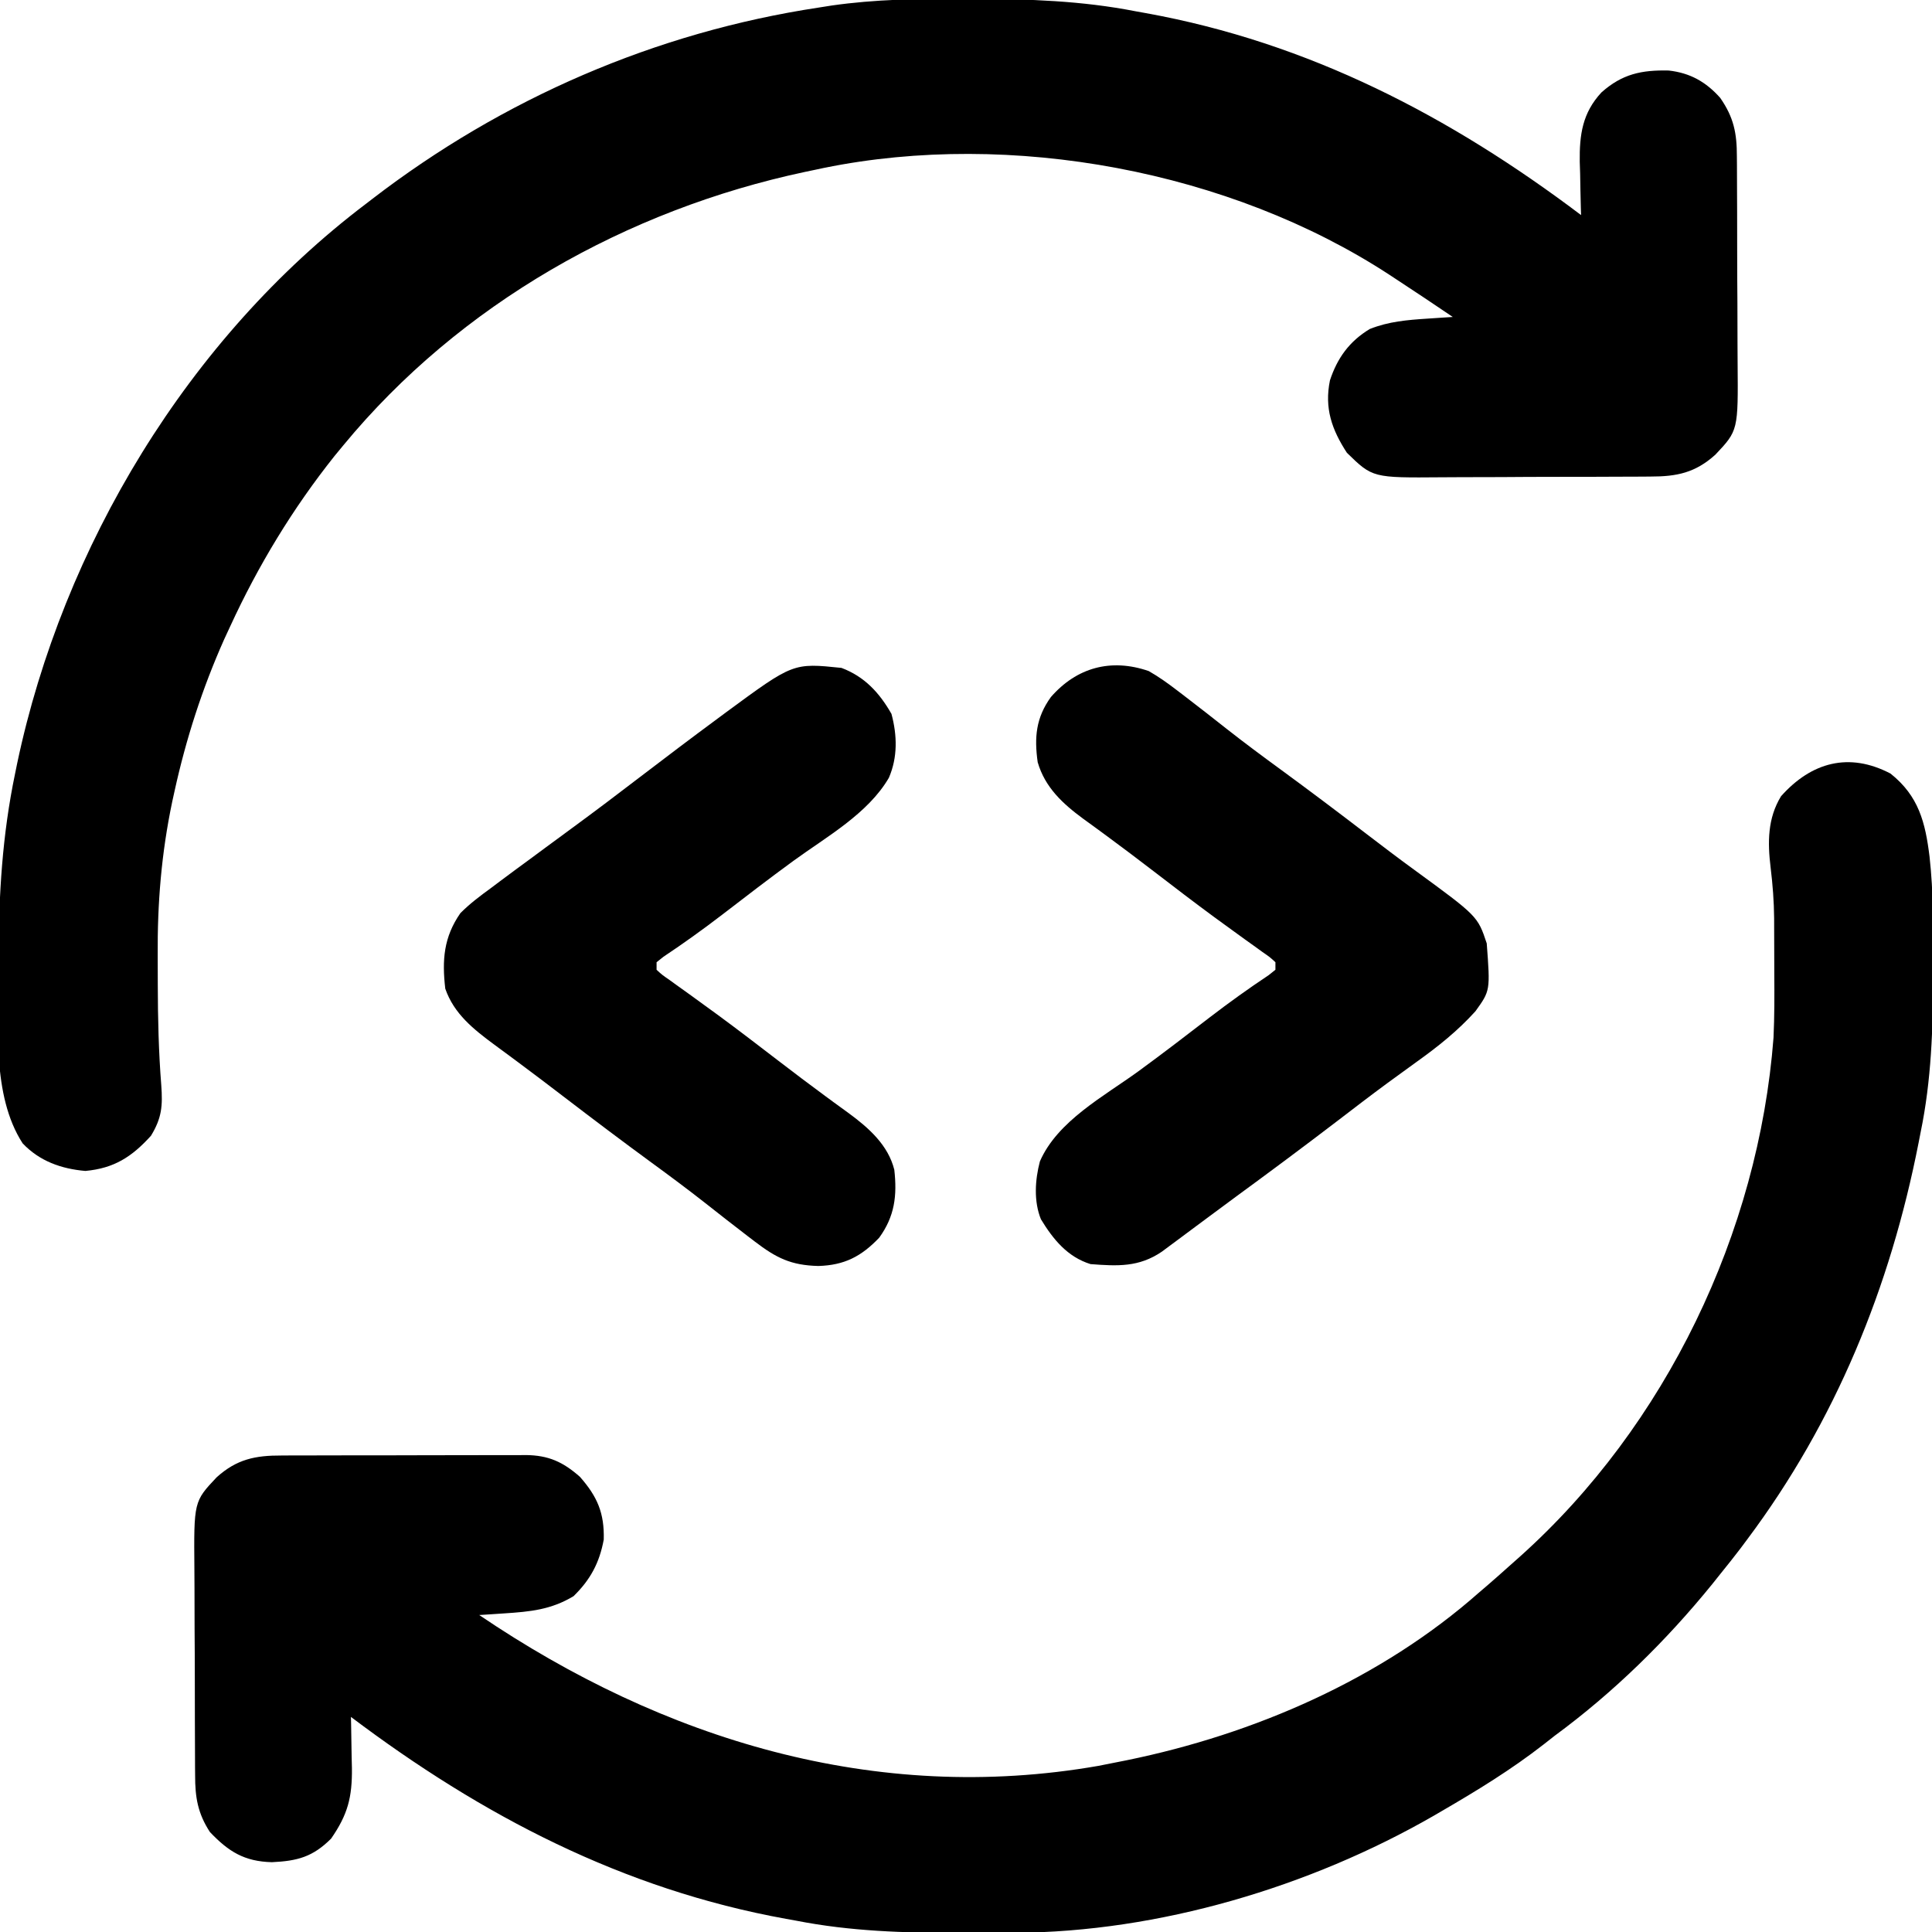
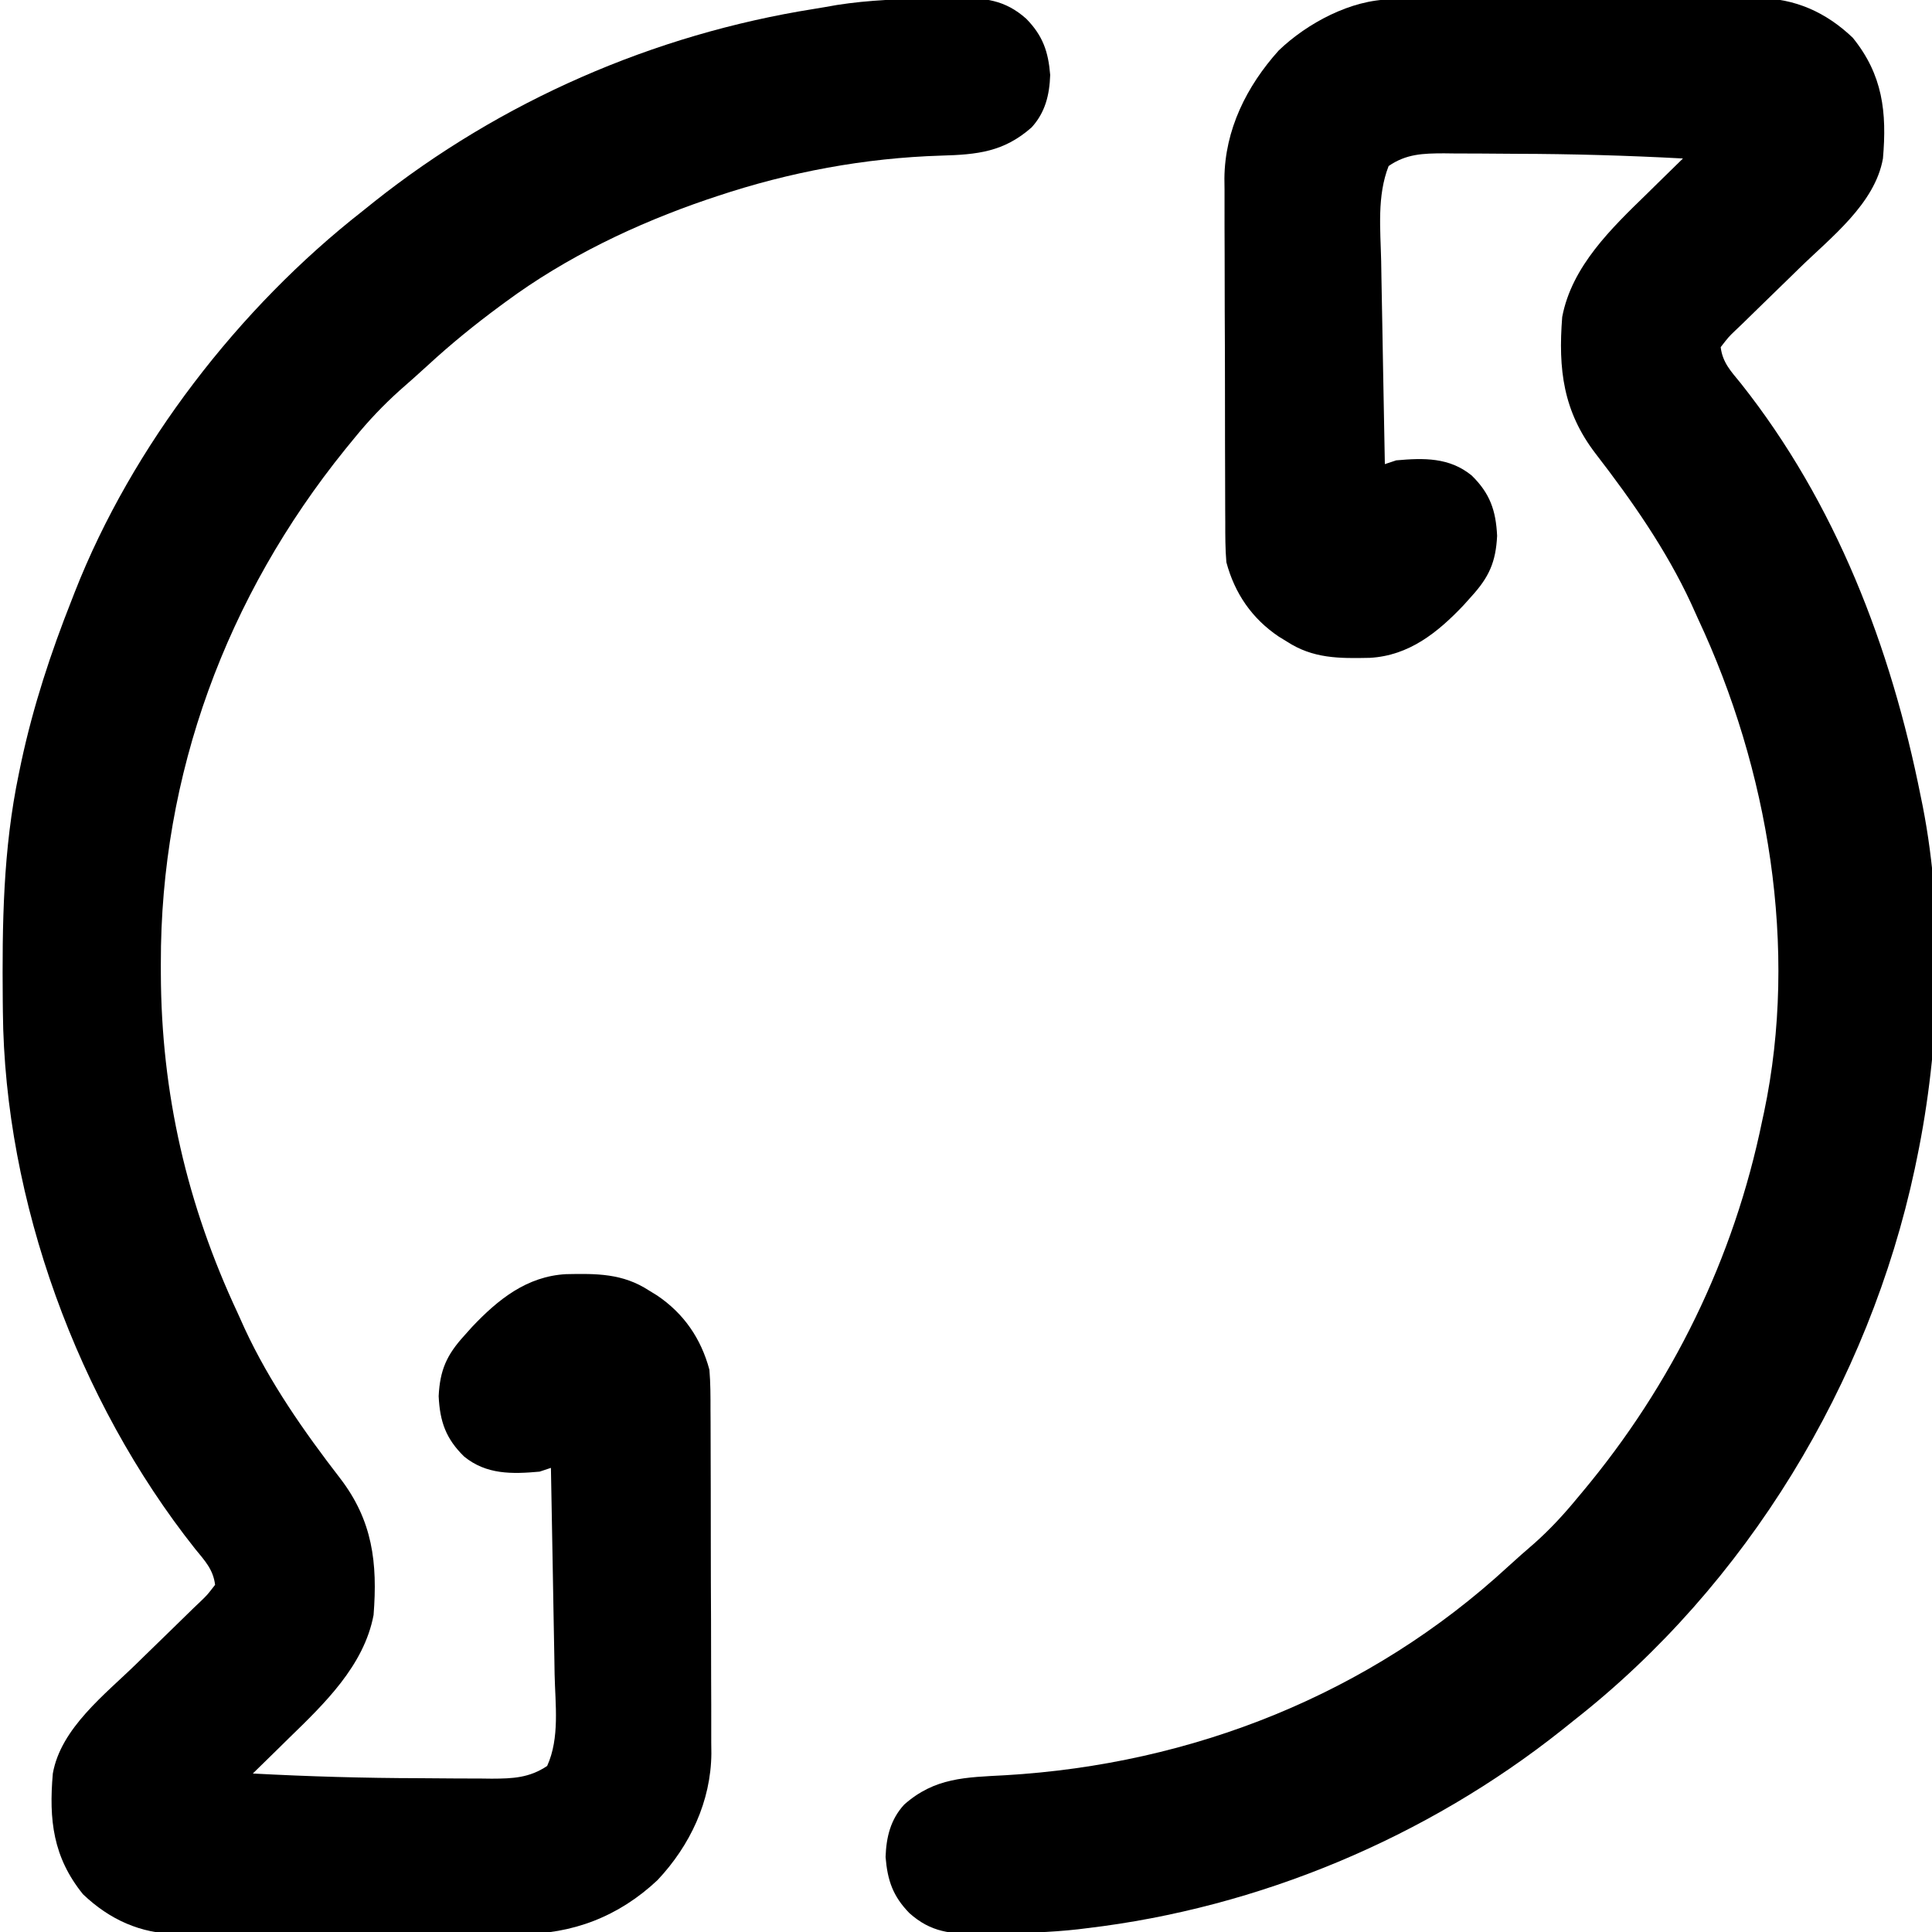
<svg xmlns="http://www.w3.org/2000/svg" version="1.1" width="512" height="512">
-   <path d="M0 0 C0.996 0.002 1.992 0.004 3.018 0.006 C17.531 0.05 31.661 0.508 45.938 3.312 C46.833 3.473 47.729 3.634 48.651 3.8 C91.84 11.614 129.266 31.141 163.938 57.312 C163.917 56.658 163.896 56.003 163.874 55.328 C163.79 52.323 163.739 49.318 163.688 46.312 C163.654 45.283 163.62 44.253 163.586 43.191 C163.494 35.985 164.3 30.223 169.35 24.793 C174.862 19.892 179.993 18.846 187.152 19 C192.833 19.637 197.034 21.999 200.812 26.25 C204.408 31.431 205.236 35.589 205.228 41.822 C205.235 42.56 205.241 43.299 205.248 44.061 C205.267 46.495 205.271 48.929 205.273 51.363 C205.28 53.063 205.287 54.763 205.294 56.463 C205.306 60.025 205.309 63.587 205.308 67.148 C205.308 71.698 205.335 76.247 205.37 80.796 C205.392 84.307 205.396 87.819 205.395 91.33 C205.397 93.007 205.406 94.683 205.422 96.359 C205.573 114.396 205.573 114.396 199.525 120.81 C194.209 125.61 189.293 126.612 182.337 126.603 C181.588 126.61 180.839 126.616 180.068 126.623 C177.601 126.642 175.135 126.646 172.668 126.648 C170.945 126.655 169.223 126.662 167.501 126.669 C163.892 126.681 160.283 126.684 156.675 126.683 C152.065 126.683 147.455 126.71 142.845 126.745 C139.288 126.767 135.73 126.771 132.172 126.77 C130.473 126.772 128.774 126.781 127.076 126.797 C108.691 126.949 108.691 126.949 101.879 120.305 C97.873 114.153 95.883 108.477 97.387 101.113 C99.34 95.187 102.541 90.76 107.938 87.5 C112.984 85.502 117.853 85.103 123.25 84.75 C124.504 84.666 125.759 84.582 127.051 84.496 C128.003 84.436 128.956 84.375 129.938 84.312 C124.966 80.935 119.965 77.606 114.938 74.312 C114.34 73.918 113.742 73.523 113.125 73.117 C70.923 45.547 12.826 34.739 -36.669 44.803 C-37.459 44.971 -38.249 45.139 -39.062 45.312 C-39.937 45.495 -40.812 45.677 -41.714 45.865 C-88.947 55.914 -133.126 80.806 -164.062 118.312 C-164.833 119.246 -165.604 120.179 -166.398 121.141 C-177.457 135.025 -186.653 150.195 -194.062 166.312 C-194.594 167.458 -195.125 168.604 -195.672 169.785 C-201.471 182.804 -205.754 196.09 -208.812 210 C-209.011 210.901 -209.21 211.802 -209.414 212.73 C-212.286 226.426 -213.37 239.652 -213.268 253.6 C-213.25 256.178 -213.248 258.755 -213.248 261.332 C-213.228 270.209 -213.024 279.033 -212.326 287.886 C-211.925 293.384 -212.176 296.589 -215.062 301.312 C-220.144 306.909 -224.82 309.92 -232.438 310.625 C-238.812 310.076 -244.591 308.032 -249.062 303.312 C-257.32 290.566 -255.465 271.65 -255.438 257.125 C-255.437 255.605 -255.437 255.605 -255.437 254.055 C-255.402 237.476 -254.457 221.584 -251.062 205.312 C-250.881 204.421 -250.699 203.53 -250.511 202.612 C-238.374 145.104 -205.187 89.983 -158.062 54.312 C-157.524 53.897 -156.985 53.482 -156.43 53.054 C-121.8 26.431 -81.299 8.853 -38.062 2.312 C-36.938 2.135 -35.813 1.958 -34.655 1.775 C-23.101 0.124 -11.658 -0.044 0 0 Z " fill="#000000" transform="translate(255.0625,-0.3125)" />
-   <path d="M0 0 C7.489 5.957 9.237 12.953 10.351 22.035 C11.404 31.539 11.35 41.075 11.312 50.625 C11.31 52.086 11.31 52.086 11.307 53.577 C11.263 67.597 10.845 81.23 8 95 C7.818 95.935 7.636 96.869 7.448 97.832 C-0.055 136.093 -14.552 171.697 -38 203 C-38.889 204.193 -38.889 204.193 -39.797 205.41 C-41.495 207.638 -43.237 209.823 -45 212 C-45.728 212.914 -46.457 213.828 -47.207 214.77 C-59.443 229.845 -73.364 243.499 -89 255 C-90.433 256.125 -90.433 256.125 -91.895 257.273 C-100.459 263.952 -109.617 269.553 -119 275 C-119.682 275.397 -120.363 275.794 -121.065 276.204 C-153.893 295.083 -193.94 307.01 -231.914 307.203 C-232.838 307.21 -233.762 307.217 -234.715 307.224 C-237.685 307.242 -240.655 307.248 -243.625 307.25 C-244.639 307.251 -245.652 307.251 -246.696 307.252 C-261.348 307.237 -275.584 306.832 -290 304 C-290.896 303.839 -291.791 303.678 -292.714 303.512 C-335.897 295.7 -373.309 276.161 -408 250 C-407.984 250.63 -407.969 251.26 -407.952 251.908 C-407.89 254.793 -407.851 257.677 -407.812 260.562 C-407.787 261.553 -407.762 262.544 -407.736 263.564 C-407.659 271.28 -408.81 275.836 -413.25 282.25 C-418.132 287.132 -422.221 288.179 -428.938 288.5 C-436.26 288.308 -440.431 285.705 -445.375 280.5 C-448.594 275.547 -449.298 271.324 -449.291 265.491 C-449.297 264.752 -449.304 264.013 -449.311 263.252 C-449.33 260.818 -449.334 258.384 -449.336 255.949 C-449.342 254.249 -449.349 252.549 -449.356 250.849 C-449.368 247.287 -449.372 243.726 -449.371 240.164 C-449.37 235.615 -449.398 231.066 -449.432 226.517 C-449.454 223.005 -449.458 219.494 -449.457 215.982 C-449.46 214.306 -449.469 212.629 -449.484 210.953 C-449.635 192.917 -449.635 192.917 -443.588 186.502 C-438.258 181.69 -433.341 180.701 -426.367 180.725 C-425.24 180.718 -425.24 180.718 -424.089 180.71 C-421.613 180.696 -419.137 180.697 -416.66 180.699 C-414.933 180.695 -413.206 180.691 -411.478 180.686 C-407.861 180.679 -404.244 180.679 -400.627 180.684 C-395.999 180.69 -391.372 180.673 -386.744 180.65 C-383.177 180.635 -379.611 180.634 -376.045 180.637 C-374.339 180.637 -372.633 180.632 -370.927 180.622 C-368.538 180.609 -366.151 180.616 -363.762 180.628 C-363.062 180.62 -362.362 180.612 -361.641 180.605 C-355.631 180.669 -351.772 182.434 -347.312 186.375 C-342.688 191.624 -340.818 195.987 -341 203 C-342.137 209.164 -344.539 213.643 -349 218 C-354.931 221.583 -360.492 222.116 -367.312 222.562 C-368.567 222.646 -369.821 222.73 -371.113 222.816 C-372.066 222.877 -373.019 222.938 -374 223 C-325.305 255.992 -269.015 273.293 -209.914 262.973 C-208.275 262.656 -206.637 262.332 -205 262 C-204.136 261.828 -203.272 261.657 -202.382 261.48 C-168.586 254.566 -134.995 239.992 -109 217 C-108.002 216.147 -108.002 216.147 -106.984 215.277 C-104.967 213.543 -102.981 211.777 -101 210 C-100.062 209.166 -99.123 208.332 -98.156 207.473 C-59.547 172.882 -34.955 121.638 -31 70 C-30.74 64.353 -30.751 58.704 -30.794 53.052 C-30.813 50.54 -30.815 48.029 -30.814 45.518 C-30.819 43.888 -30.825 42.258 -30.832 40.629 C-30.834 39.527 -30.834 39.527 -30.835 38.403 C-30.876 33.862 -31.216 29.424 -31.767 24.916 C-32.577 18.252 -32.596 11.877 -29 6 C-20.949 -3.028 -10.974 -5.742 0 0 Z " fill="#000000" transform="translate(501,205)" />
-   <path d="M0 0 C2.698 1.537 5.086 3.264 7.555 5.152 C8.174 5.625 8.793 6.098 9.432 6.585 C13.218 9.486 16.974 12.424 20.719 15.379 C25.364 19.028 30.098 22.543 34.867 26.027 C42.617 31.696 50.279 37.471 57.898 43.314 C61.968 46.432 66.048 49.53 70.191 52.551 C87.148 64.932 87.148 64.932 89.555 72.152 C90.495 84.686 90.495 84.686 86.555 90.152 C81.85 95.356 76.622 99.525 70.93 103.59 C69.238 104.816 67.548 106.044 65.859 107.273 C64.988 107.907 64.116 108.542 63.218 109.195 C58.784 112.454 54.421 115.804 50.055 119.152 C41.101 126.003 32.059 132.721 22.963 139.382 C20.397 141.268 17.841 143.166 15.285 145.066 C14.42 145.708 13.556 146.35 12.665 147.011 C11.006 148.242 9.35 149.476 7.695 150.711 C6.949 151.264 6.202 151.817 5.434 152.387 C4.779 152.874 4.125 153.361 3.451 153.862 C-2.615 157.988 -8.261 157.708 -15.445 157.152 C-21.537 155.27 -25.357 150.597 -28.594 145.258 C-30.52 140.495 -30.153 134.846 -28.863 129.938 C-24.209 119.205 -11.814 112.652 -2.715 106.023 C3.659 101.367 9.92 96.563 16.173 91.746 C21.245 87.855 26.394 84.157 31.717 80.613 C32.323 80.131 32.93 79.649 33.555 79.152 C33.555 78.492 33.555 77.832 33.555 77.152 C32.093 75.804 32.093 75.804 30.137 74.457 C29.388 73.914 28.638 73.371 27.866 72.812 C26.629 71.929 26.629 71.929 25.367 71.027 C23.616 69.758 21.866 68.487 20.117 67.215 C19.202 66.55 18.287 65.885 17.344 65.199 C11.909 61.211 6.569 57.099 1.22 52.998 C-2.88 49.859 -6.988 46.738 -11.152 43.684 C-12.244 42.879 -12.244 42.879 -13.359 42.059 C-14.696 41.077 -16.038 40.101 -17.385 39.132 C-22.807 35.144 -27.503 30.829 -29.445 24.152 C-30.383 17.546 -29.895 12.339 -25.945 6.875 C-19.152 -0.927 -10.041 -3.481 0 0 Z " fill="#000000" transform="translate(304.4453,177.8477)" />
-   <path d="M0 0 C6.123 2.309 10.043 6.574 13.25 12.188 C14.764 17.866 14.922 23.662 12.562 29.125 C6.996 38.668 -3.99 44.762 -12.73 51.129 C-19.104 55.786 -25.365 60.589 -31.618 65.406 C-36.69 69.298 -41.84 72.996 -47.162 76.539 C-47.768 77.021 -48.375 77.503 -49 78 C-49 78.66 -49 79.32 -49 80 C-47.538 81.349 -47.538 81.349 -45.582 82.695 C-44.833 83.238 -44.084 83.781 -43.312 84.34 C-42.075 85.224 -42.075 85.224 -40.812 86.125 C-39.061 87.394 -37.311 88.665 -35.562 89.938 C-34.647 90.603 -33.732 91.268 -32.789 91.953 C-27.355 95.941 -22.015 100.053 -16.665 104.154 C-12.565 107.294 -8.457 110.415 -4.293 113.469 C-3.565 114.005 -2.837 114.541 -2.087 115.093 C-0.749 116.075 0.593 117.051 1.94 118.02 C7.214 121.9 12.357 126.428 14 133 C14.771 139.848 14.108 145.343 10 151 C5.246 155.995 0.74 158.301 -6.125 158.5 C-13.399 158.323 -17.301 156.359 -23 152 C-23.619 151.527 -24.239 151.054 -24.877 150.567 C-28.663 147.666 -32.419 144.728 -36.164 141.773 C-40.809 138.124 -45.543 134.609 -50.312 131.125 C-58.06 125.458 -65.717 119.68 -73.339 113.845 C-77.444 110.704 -81.556 107.575 -85.707 104.496 C-86.435 103.955 -87.163 103.415 -87.913 102.858 C-89.253 101.866 -90.595 100.877 -91.94 99.892 C-97.485 95.783 -102.685 91.701 -105 85 C-105.878 77.408 -105.416 71.365 -101 65 C-98.516 62.497 -95.786 60.446 -92.938 58.375 C-92.144 57.778 -91.35 57.181 -90.532 56.566 C-88.034 54.693 -85.519 52.845 -83 51 C-81.442 49.849 -79.885 48.698 -78.328 47.547 C-75.995 45.824 -73.66 44.105 -71.32 42.392 C-65.324 38 -59.402 33.518 -53.5 29 C-46.621 23.74 -39.715 18.52 -32.75 13.375 C-31.626 12.542 -31.626 12.542 -30.479 11.691 C-12.783 -1.331 -12.783 -1.331 0 0 Z " fill="#000000" transform="translate(223,177)" />
+   <path d="M0 0 C1.993 -0.031 3.986 -0.084 5.978 -0.137 C13.477 -0.17 18.815 0.291 24.535 5.405 C28.907 9.893 30.348 14.083 30.847 20.28 C30.667 25.546 29.54 30.216 25.918 34.171 C18.565 40.672 11.513 41.379 1.992 41.644 C-18.33 42.268 -38.194 45.982 -57.465 52.405 C-58.315 52.689 -59.165 52.972 -60.04 53.264 C-78.88 59.695 -97.42 68.535 -113.465 80.405 C-113.987 80.789 -114.509 81.173 -115.047 81.568 C-121.669 86.459 -128.003 91.602 -134.059 97.187 C-136.555 99.489 -139.103 101.725 -141.653 103.968 C-145.963 107.863 -149.803 111.9 -153.465 116.405 C-154.298 117.424 -155.131 118.442 -155.989 119.491 C-187.445 158.439 -204.964 205.645 -204.84 255.78 C-204.839 257.091 -204.839 257.091 -204.837 258.427 C-204.733 290.175 -197.928 319.648 -184.465 348.405 C-183.845 349.779 -183.226 351.153 -182.606 352.526 C-176.007 366.752 -166.897 379.771 -157.34 392.155 C-148.707 403.388 -147.381 414.565 -148.465 428.405 C-151.008 441.848 -161.525 451.921 -170.965 461.093 C-171.883 461.997 -172.801 462.901 -173.746 463.833 C-175.979 466.031 -178.219 468.222 -180.465 470.405 C-165.726 471.195 -151.016 471.619 -136.255 471.646 C-132.978 471.656 -129.701 471.687 -126.424 471.718 C-124.314 471.724 -122.204 471.73 -120.094 471.734 C-118.644 471.752 -118.644 471.752 -117.165 471.771 C-111.563 471.752 -107.197 471.569 -102.465 468.405 C-99.087 460.969 -100.317 452.114 -100.489 444.093 C-100.515 442.513 -100.54 440.932 -100.564 439.352 C-100.631 435.215 -100.71 431.079 -100.791 426.943 C-100.873 422.713 -100.942 418.483 -101.012 414.253 C-101.151 405.97 -101.304 397.688 -101.465 389.405 C-102.455 389.735 -103.445 390.065 -104.465 390.405 C-111.777 391.066 -118.566 391.216 -124.465 386.405 C-129.313 381.672 -130.895 377.136 -131.215 370.405 C-130.881 363.487 -129.077 359.472 -124.465 354.405 C-123.415 353.232 -123.415 353.232 -122.344 352.034 C-115.45 344.757 -107.859 338.647 -97.477 338.069 C-89.407 337.901 -82.431 337.842 -75.465 342.405 C-74.772 342.829 -74.078 343.254 -73.364 343.691 C-66.248 348.474 -61.678 355.143 -59.465 363.405 C-59.168 366.94 -59.171 370.464 -59.175 374.01 C-59.168 375.066 -59.161 376.122 -59.154 377.21 C-59.135 380.696 -59.131 384.181 -59.129 387.667 C-59.123 390.098 -59.116 392.53 -59.109 394.961 C-59.097 400.058 -59.093 405.154 -59.095 410.251 C-59.095 416.763 -59.067 423.274 -59.033 429.786 C-59.011 434.809 -59.007 439.832 -59.008 444.855 C-59.005 447.255 -58.997 449.655 -58.981 452.054 C-58.961 455.421 -58.967 458.787 -58.979 462.154 C-58.968 463.134 -58.957 464.113 -58.945 465.123 C-59.059 477.779 -64.587 489.488 -73.215 498.655 C-83.423 508.263 -95.747 513.039 -109.669 512.923 C-111.259 512.933 -111.259 512.933 -112.881 512.944 C-116.349 512.962 -119.817 512.95 -123.285 512.937 C-125.714 512.939 -128.143 512.943 -130.572 512.948 C-135.647 512.954 -140.722 512.946 -145.798 512.927 C-152.288 512.904 -158.778 512.917 -165.269 512.941 C-170.279 512.956 -175.289 512.951 -180.3 512.941 C-182.692 512.938 -185.085 512.941 -187.478 512.951 C-190.826 512.961 -194.173 512.945 -197.52 512.923 C-198.499 512.931 -199.478 512.939 -200.487 512.948 C-210.21 512.829 -218.42 509.124 -225.465 502.405 C-233.425 492.575 -234.531 482.664 -233.465 470.405 C-231.352 458.385 -219.596 449.431 -211.231 441.249 C-210.616 440.647 -210.002 440.045 -209.369 439.425 C-206.836 436.946 -204.301 434.47 -201.748 432.011 C-199.856 430.185 -197.98 428.344 -196.106 426.499 C-195.523 425.945 -194.94 425.391 -194.339 424.82 C-192.552 423.103 -192.552 423.103 -190.465 420.405 C-190.954 416.317 -193.212 413.981 -195.778 410.843 C-226.835 371.674 -246.254 318.647 -246.703 268.569 C-246.713 267.66 -246.723 266.751 -246.733 265.815 C-246.908 245.354 -246.678 225.517 -242.465 205.405 C-242.251 204.373 -242.037 203.34 -241.816 202.276 C-238.648 187.522 -234.021 173.421 -228.465 159.405 C-228.191 158.7 -227.917 157.995 -227.635 157.269 C-212.442 118.572 -184.104 81.954 -151.465 56.405 C-150.48 55.615 -149.495 54.825 -148.481 54.011 C-114.739 27.188 -74.278 9.514 -31.717 2.764 C-29.697 2.442 -27.682 2.086 -25.668 1.726 C-17.153 0.392 -8.607 0.124 0 0 Z " fill="#000000" transform="translate(247.4651,-0.4053955)" />
+   <path d="M0 0 C0.918 -0.007 1.836 -0.014 2.782 -0.022 C3.782 -0.024 4.782 -0.027 5.812 -0.03 C6.871 -0.036 7.93 -0.043 9.022 -0.05 C12.528 -0.069 16.034 -0.081 19.54 -0.091 C20.739 -0.095 21.938 -0.099 23.173 -0.103 C29.518 -0.124 35.863 -0.139 42.208 -0.148 C48.754 -0.159 55.299 -0.193 61.845 -0.233 C66.885 -0.259 71.925 -0.268 76.965 -0.271 C79.378 -0.276 81.79 -0.288 84.203 -0.306 C87.585 -0.331 90.966 -0.33 94.348 -0.323 C95.338 -0.336 96.327 -0.348 97.347 -0.362 C107.118 -0.289 115.325 3.396 122.404 10.147 C130.363 19.978 131.47 29.889 130.404 42.147 C128.29 54.167 116.534 63.121 108.169 71.303 C107.555 71.905 106.94 72.507 106.307 73.128 C103.774 75.606 101.239 78.083 98.687 80.542 C96.795 82.368 94.918 84.209 93.044 86.053 C92.461 86.608 91.878 87.162 91.277 87.733 C89.49 89.449 89.49 89.449 87.404 92.147 C87.892 96.236 90.151 98.572 92.716 101.71 C117.894 133.464 132.555 171.723 140.404 211.147 C140.584 212.029 140.765 212.91 140.951 213.819 C146.758 243.515 145.543 277.631 139.404 307.147 C139.216 308.056 139.029 308.964 138.836 309.9 C126.696 366.699 94.28 420.236 48.404 456.147 C47.419 456.937 46.434 457.728 45.419 458.542 C9.456 487.148 -34.955 505.761 -80.596 511.147 C-81.701 511.284 -81.701 511.284 -82.828 511.424 C-90.281 512.269 -97.725 512.438 -105.221 512.522 C-106.492 512.56 -107.764 512.597 -109.073 512.635 C-116.577 512.706 -121.871 512.26 -127.596 507.147 C-131.969 502.66 -133.409 498.469 -133.909 492.272 C-133.728 487.007 -132.602 482.337 -128.979 478.382 C-120.828 471.175 -112.698 471.178 -102.21 470.604 C-52.609 467.715 -5.601 449.111 31.064 415.3 C33.368 413.18 35.723 411.133 38.091 409.085 C42.25 405.375 45.868 401.45 49.404 397.147 C49.83 396.638 50.257 396.129 50.696 395.605 C74.593 367.041 90.912 333.684 98.404 297.147 C98.566 296.403 98.728 295.66 98.895 294.893 C108.068 251.347 100.042 203.958 81.404 164.147 C80.784 162.773 80.164 161.4 79.544 160.026 C72.945 145.801 63.836 132.782 54.279 120.397 C45.645 109.164 44.319 97.988 45.404 84.147 C47.946 70.704 58.464 60.632 67.904 51.46 C68.821 50.555 69.739 49.651 70.685 48.719 C72.918 46.522 75.157 44.331 77.404 42.147 C62.664 41.357 47.954 40.934 33.193 40.907 C29.916 40.897 26.64 40.866 23.363 40.835 C21.252 40.828 19.142 40.823 17.032 40.819 C16.066 40.807 15.099 40.794 14.103 40.782 C8.508 40.8 4.089 40.916 -0.596 44.147 C-3.709 52.097 -2.757 60.922 -2.573 69.339 C-2.547 70.895 -2.522 72.452 -2.497 74.008 C-2.431 78.077 -2.352 82.146 -2.27 86.214 C-2.189 90.377 -2.12 94.541 -2.05 98.704 C-1.91 106.852 -1.758 115 -1.596 123.147 C-0.606 122.817 0.384 122.487 1.404 122.147 C8.716 121.486 15.505 121.336 21.404 126.147 C26.251 130.88 27.834 135.416 28.154 142.147 C27.819 149.065 26.016 153.08 21.404 158.147 C20.704 158.93 20.004 159.712 19.282 160.518 C12.388 167.795 4.797 173.906 -5.585 174.483 C-13.655 174.652 -20.63 174.711 -27.596 170.147 C-28.29 169.723 -28.984 169.299 -29.698 168.862 C-36.814 164.078 -41.384 157.41 -43.596 149.147 C-43.894 145.612 -43.89 142.089 -43.887 138.543 C-43.894 137.487 -43.9 136.431 -43.907 135.343 C-43.926 131.857 -43.93 128.371 -43.932 124.885 C-43.939 122.454 -43.946 120.023 -43.953 117.592 C-43.965 112.495 -43.968 107.398 -43.967 102.302 C-43.967 95.79 -43.994 89.278 -44.029 82.766 C-44.051 77.743 -44.055 72.72 -44.054 67.697 C-44.056 65.298 -44.065 62.898 -44.081 60.498 C-44.1 57.131 -44.094 53.765 -44.082 50.398 C-44.094 49.419 -44.105 48.439 -44.116 47.43 C-44 34.553 -38.249 23.008 -29.721 13.522 C-22.205 6.301 -10.554 0.057 0 0 Z " fill="#000000" transform="translate(368.5965,-0.147171)" />
</svg>
